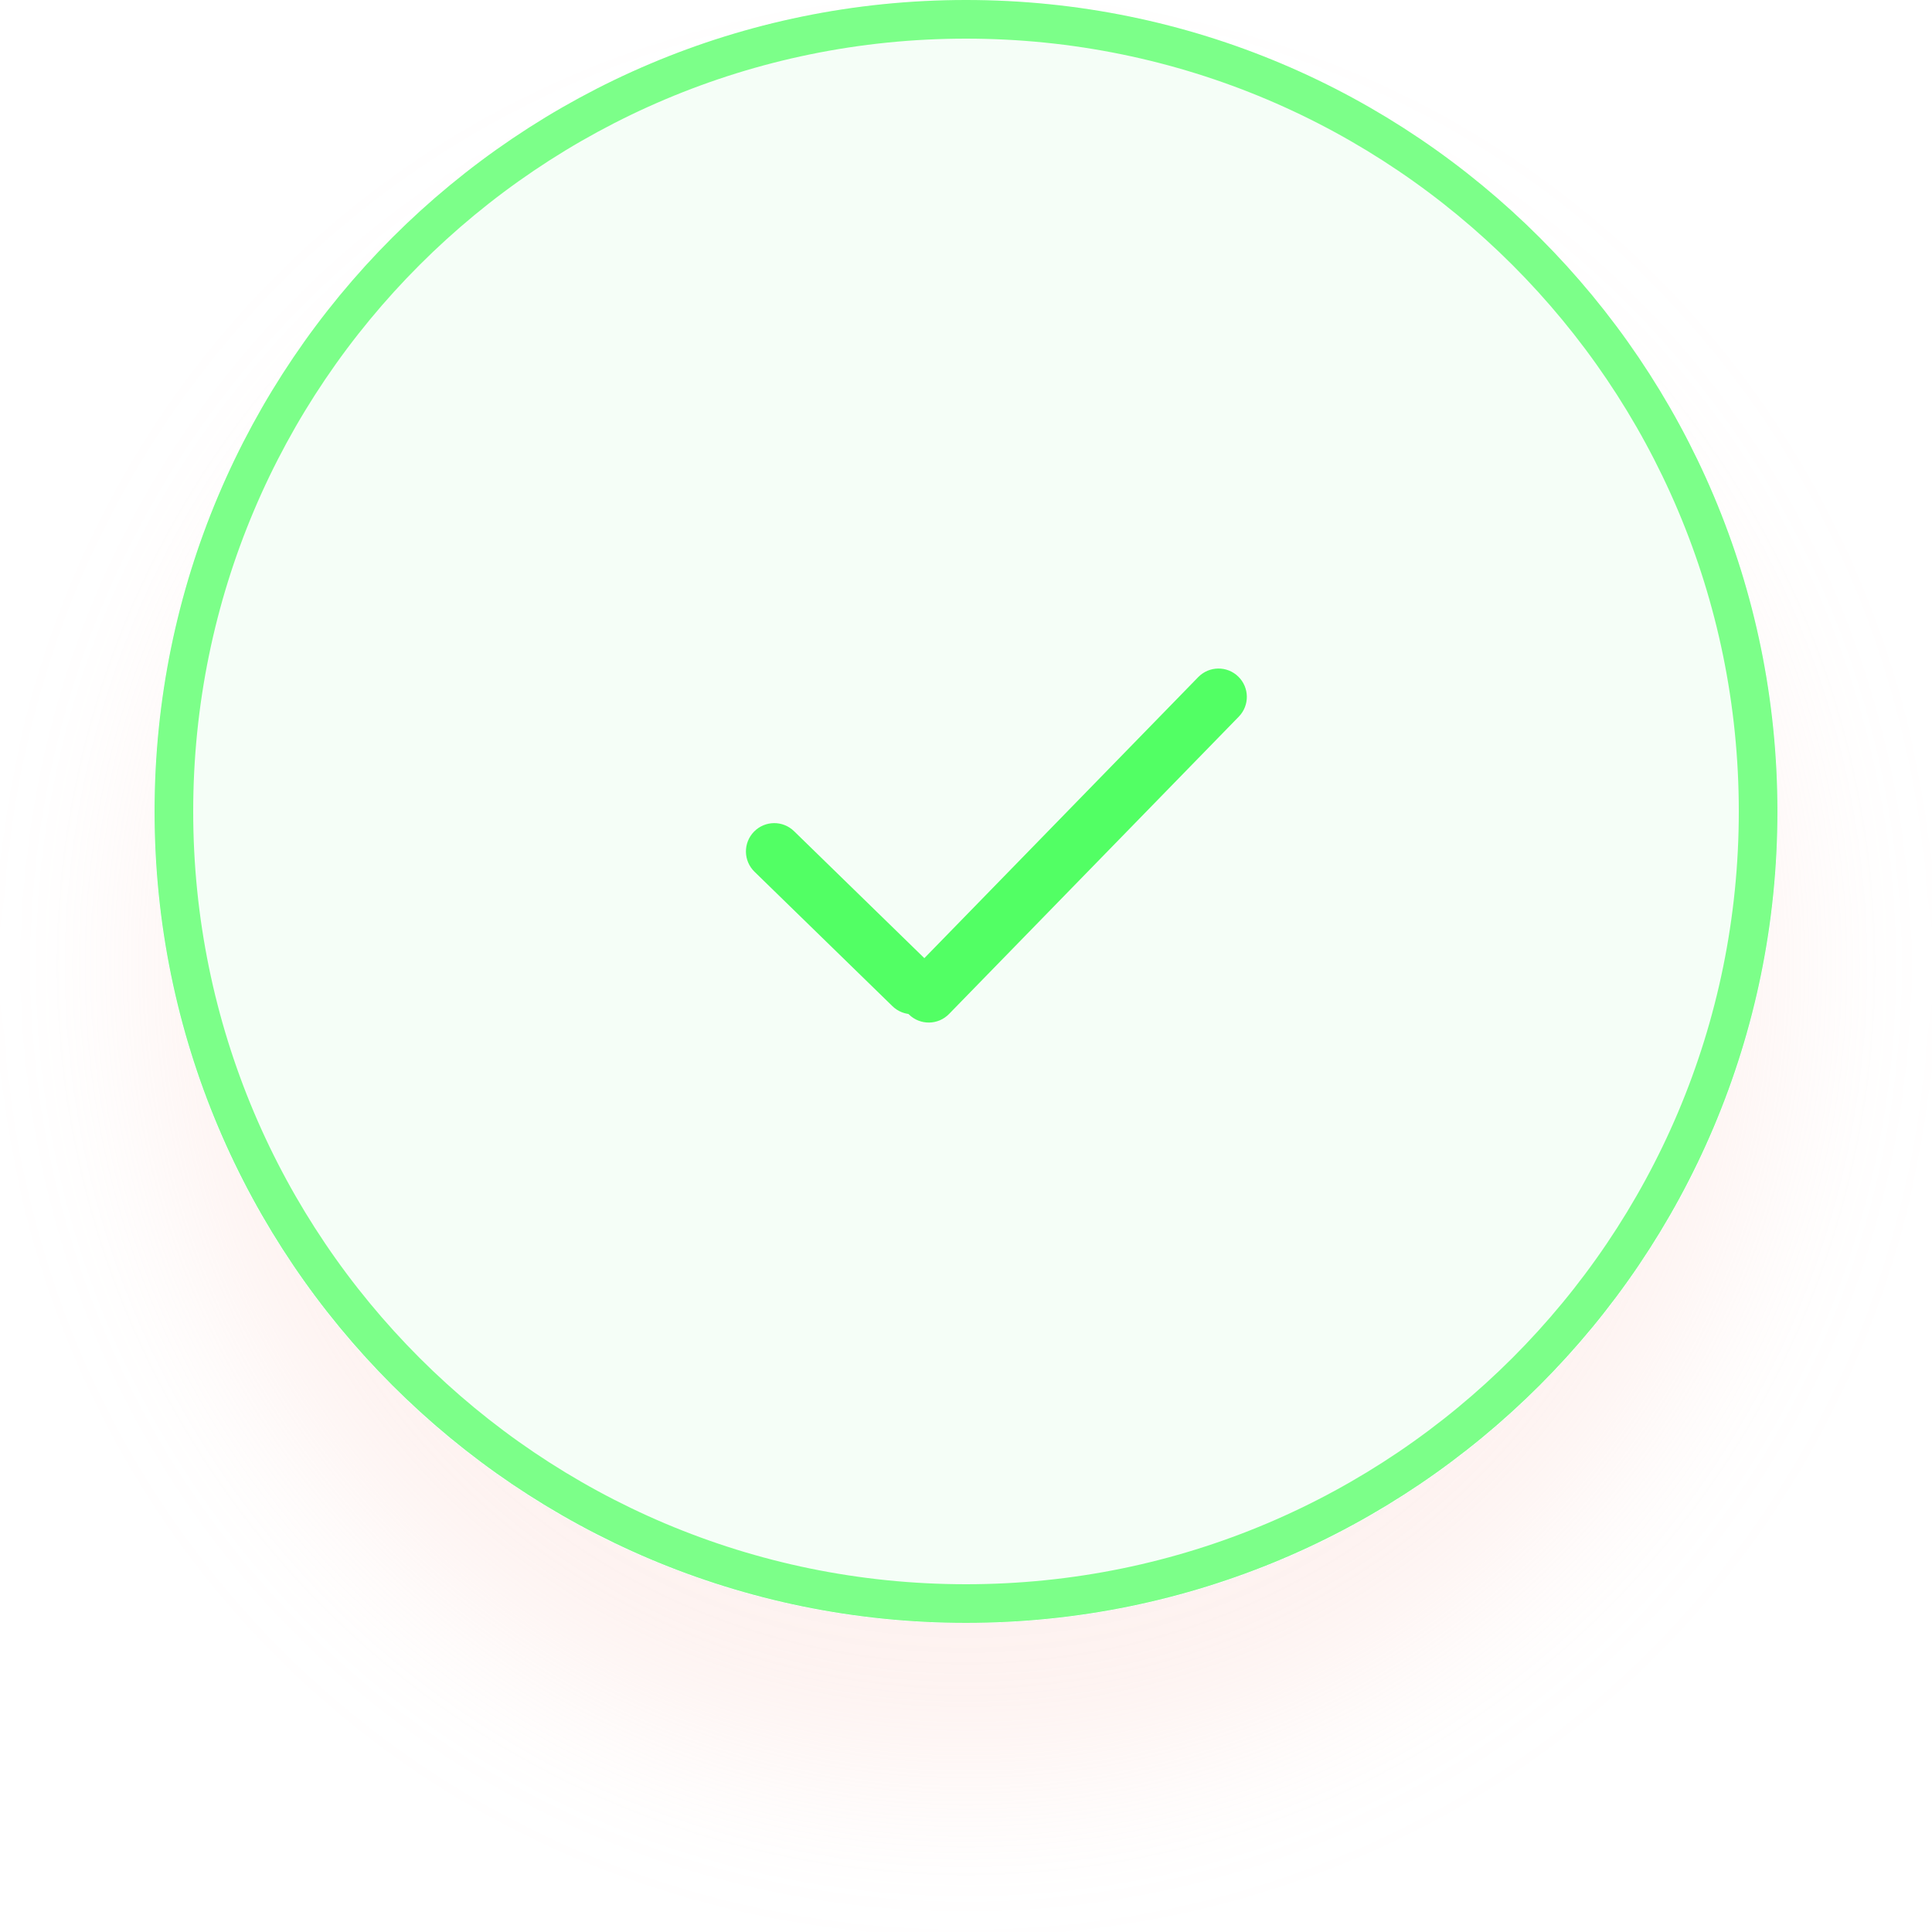
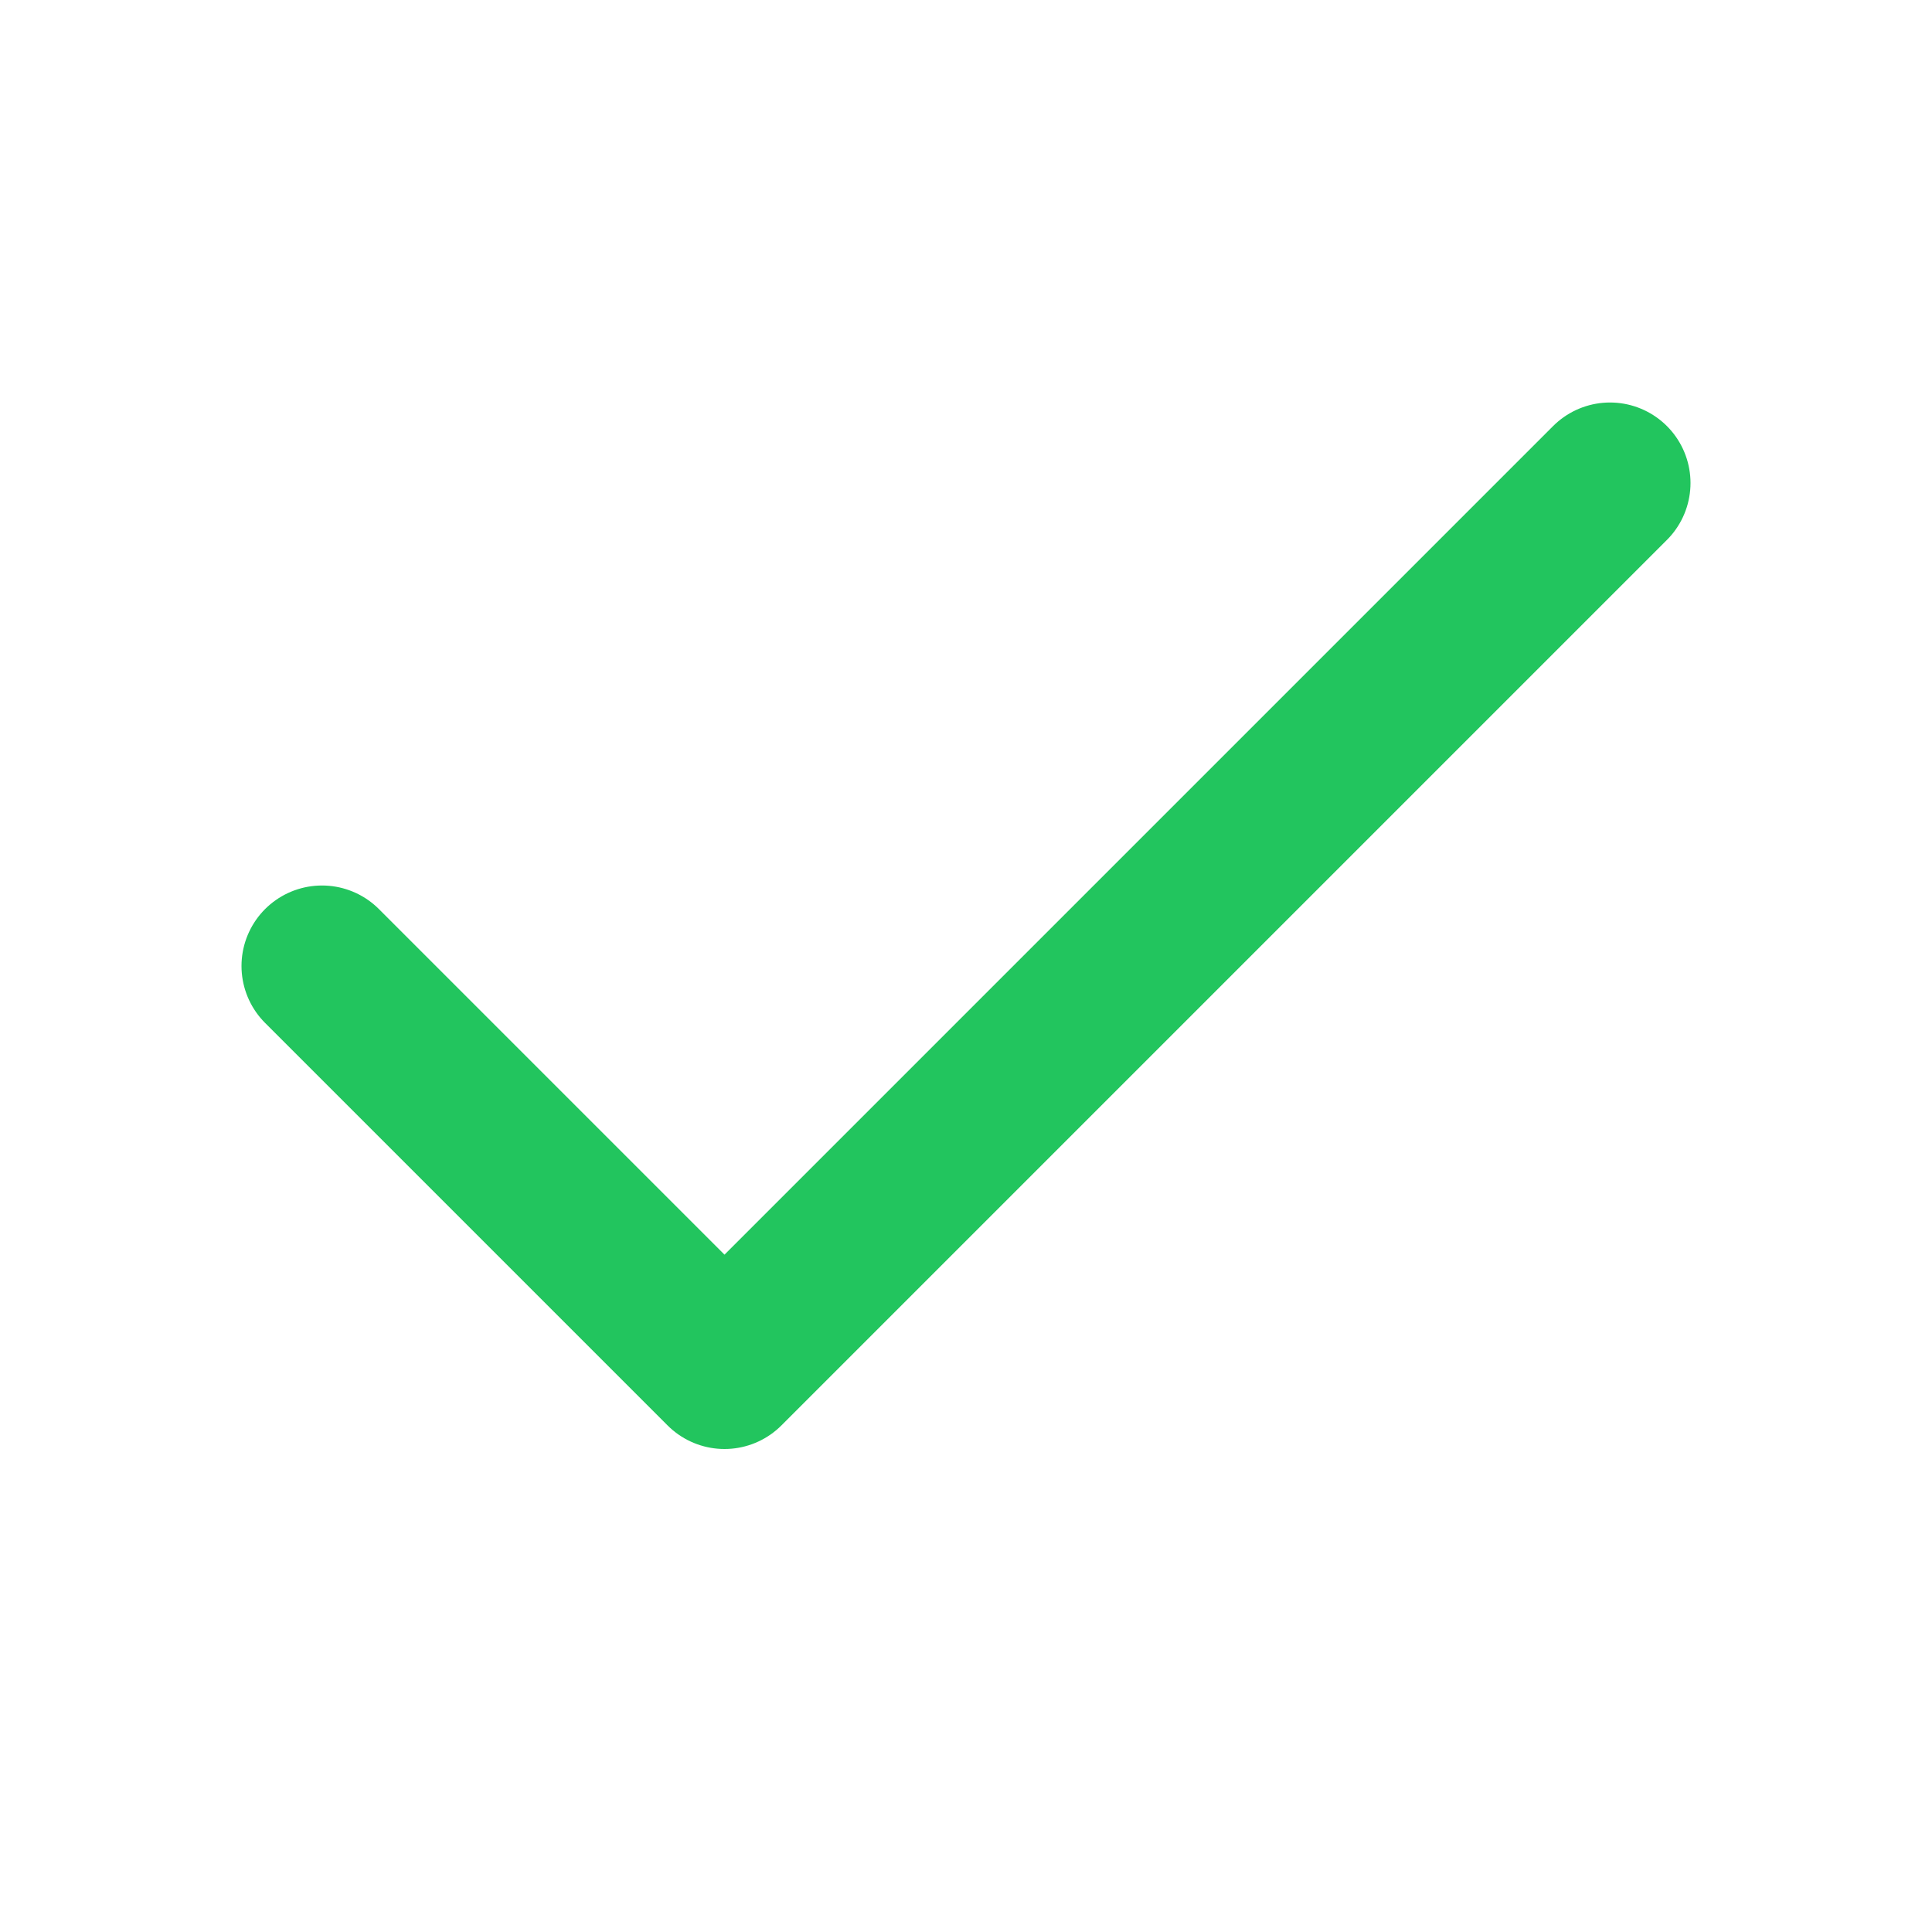
- <svg xmlns="http://www.w3.org/2000/svg" width="50" height="50" viewBox="0 0 50 50" fill="none">
-   <g filter="url(#filter0_d_6081_341)">
-     <circle cx="25" cy="21" r="21" fill="#F5FEF7" />
-     <circle cx="25" cy="21" r="20.5" stroke="#7CFF89" />
-   </g>
-   <rect x="23.518" y="25.737" width="11.478" height="0.733" rx="0.366" transform="rotate(-45.7402 23.518 25.7374)" fill="#45FF57" stroke="#52FF64" stroke-width="0.733" />
-   <rect x="23.614" y="26.033" width="5.718" height="0.733" rx="0.366" transform="rotate(-135.74 23.6144 26.0328)" fill="#45FF57" stroke="#52FF64" stroke-width="0.733" />
-   <defs>
-     <filter id="filter0_d_6081_341" x="0" y="0" width="50" height="50" filterUnits="userSpaceOnUse" color-interpolation-filters="sRGB">
-       <feFlood flood-opacity="0" result="BackgroundImageFix" />
-       <feColorMatrix in="SourceAlpha" type="matrix" values="0 0 0 0 0 0 0 0 0 0 0 0 0 0 0 0 0 0 127 0" result="hardAlpha" />
-       <feOffset dy="4" />
-       <feGaussianBlur stdDeviation="2" />
-       <feComposite in2="hardAlpha" operator="out" />
-       <feColorMatrix type="matrix" values="0 0 0 0 0.973 0 0 0 0 0.745 0 0 0 0 0.702 0 0 0 0.2 0" />
-       <feBlend mode="normal" in2="BackgroundImageFix" result="effect1_dropShadow_6081_341" />
-       <feBlend mode="normal" in="SourceGraphic" in2="effect1_dropShadow_6081_341" result="shape" />
-     </filter>
-   </defs>
+ <svg xmlns="http://www.w3.org/2000/svg" width="100" height="100" viewBox="0 0 24 24" fill="none">
+   <path d="M20 6L9 17L4 12" stroke="#22C55E" stroke-width="2" stroke-linecap="round" stroke-linejoin="round" />
</svg>
